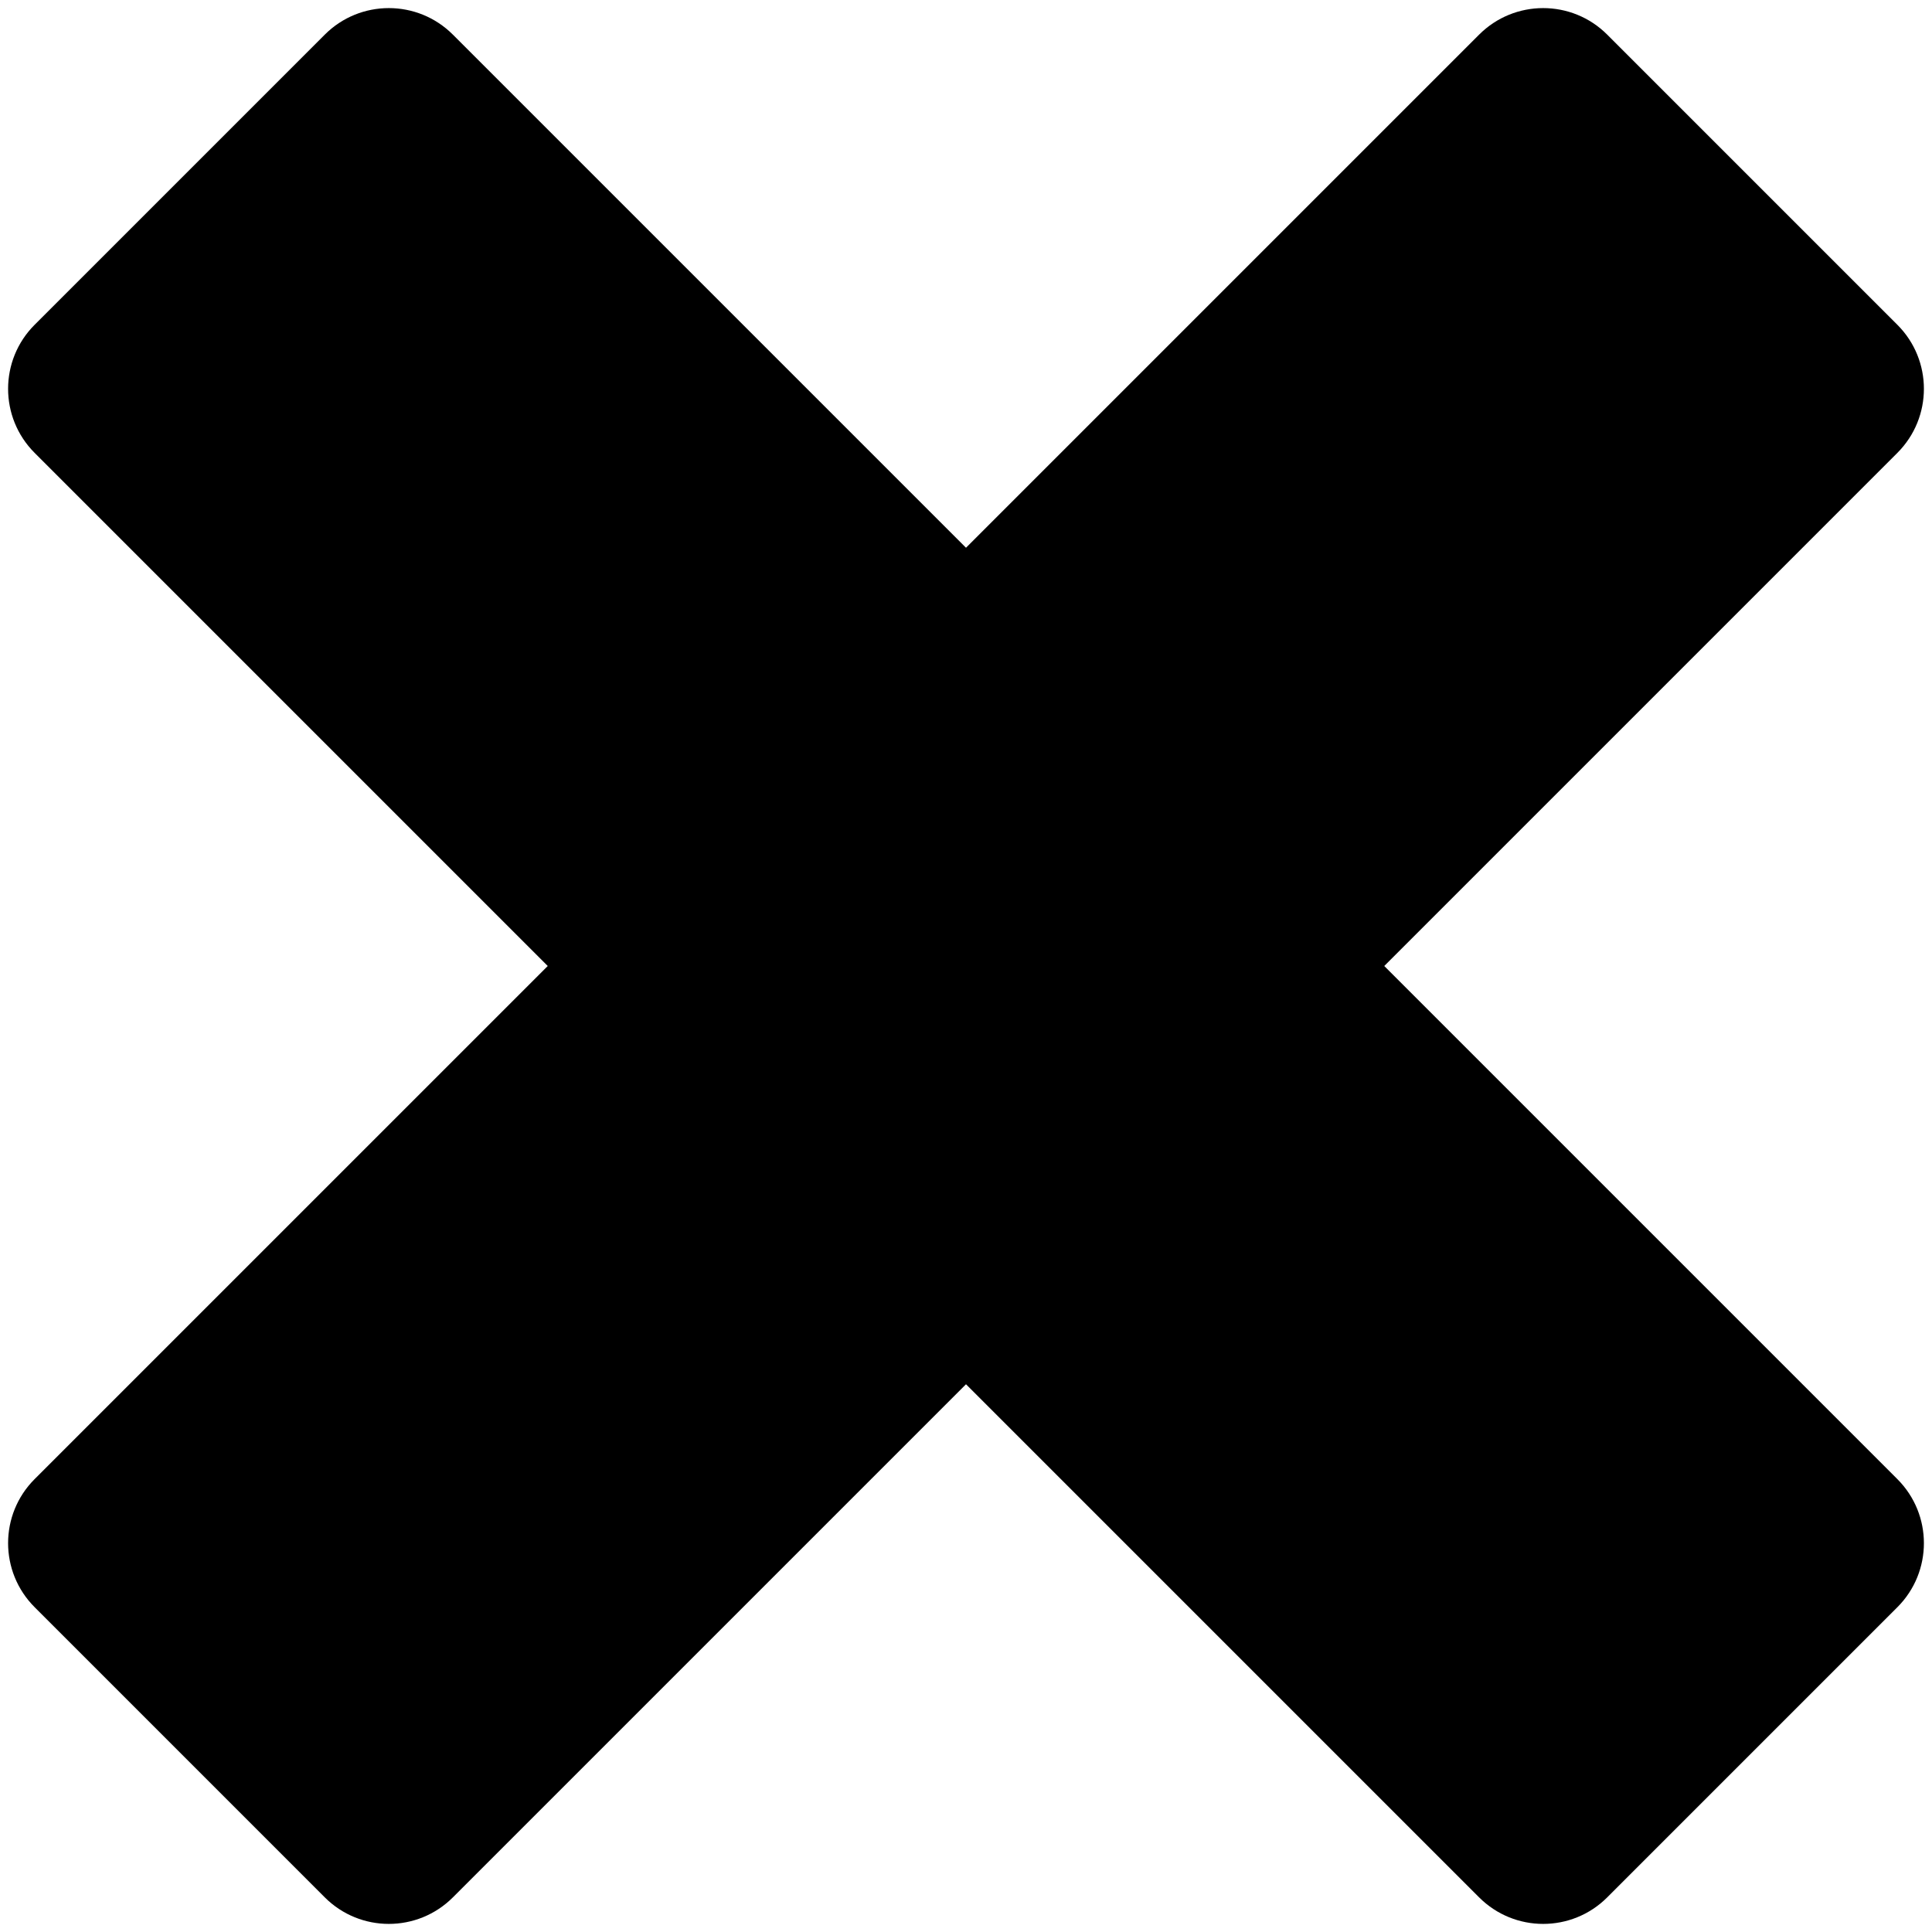
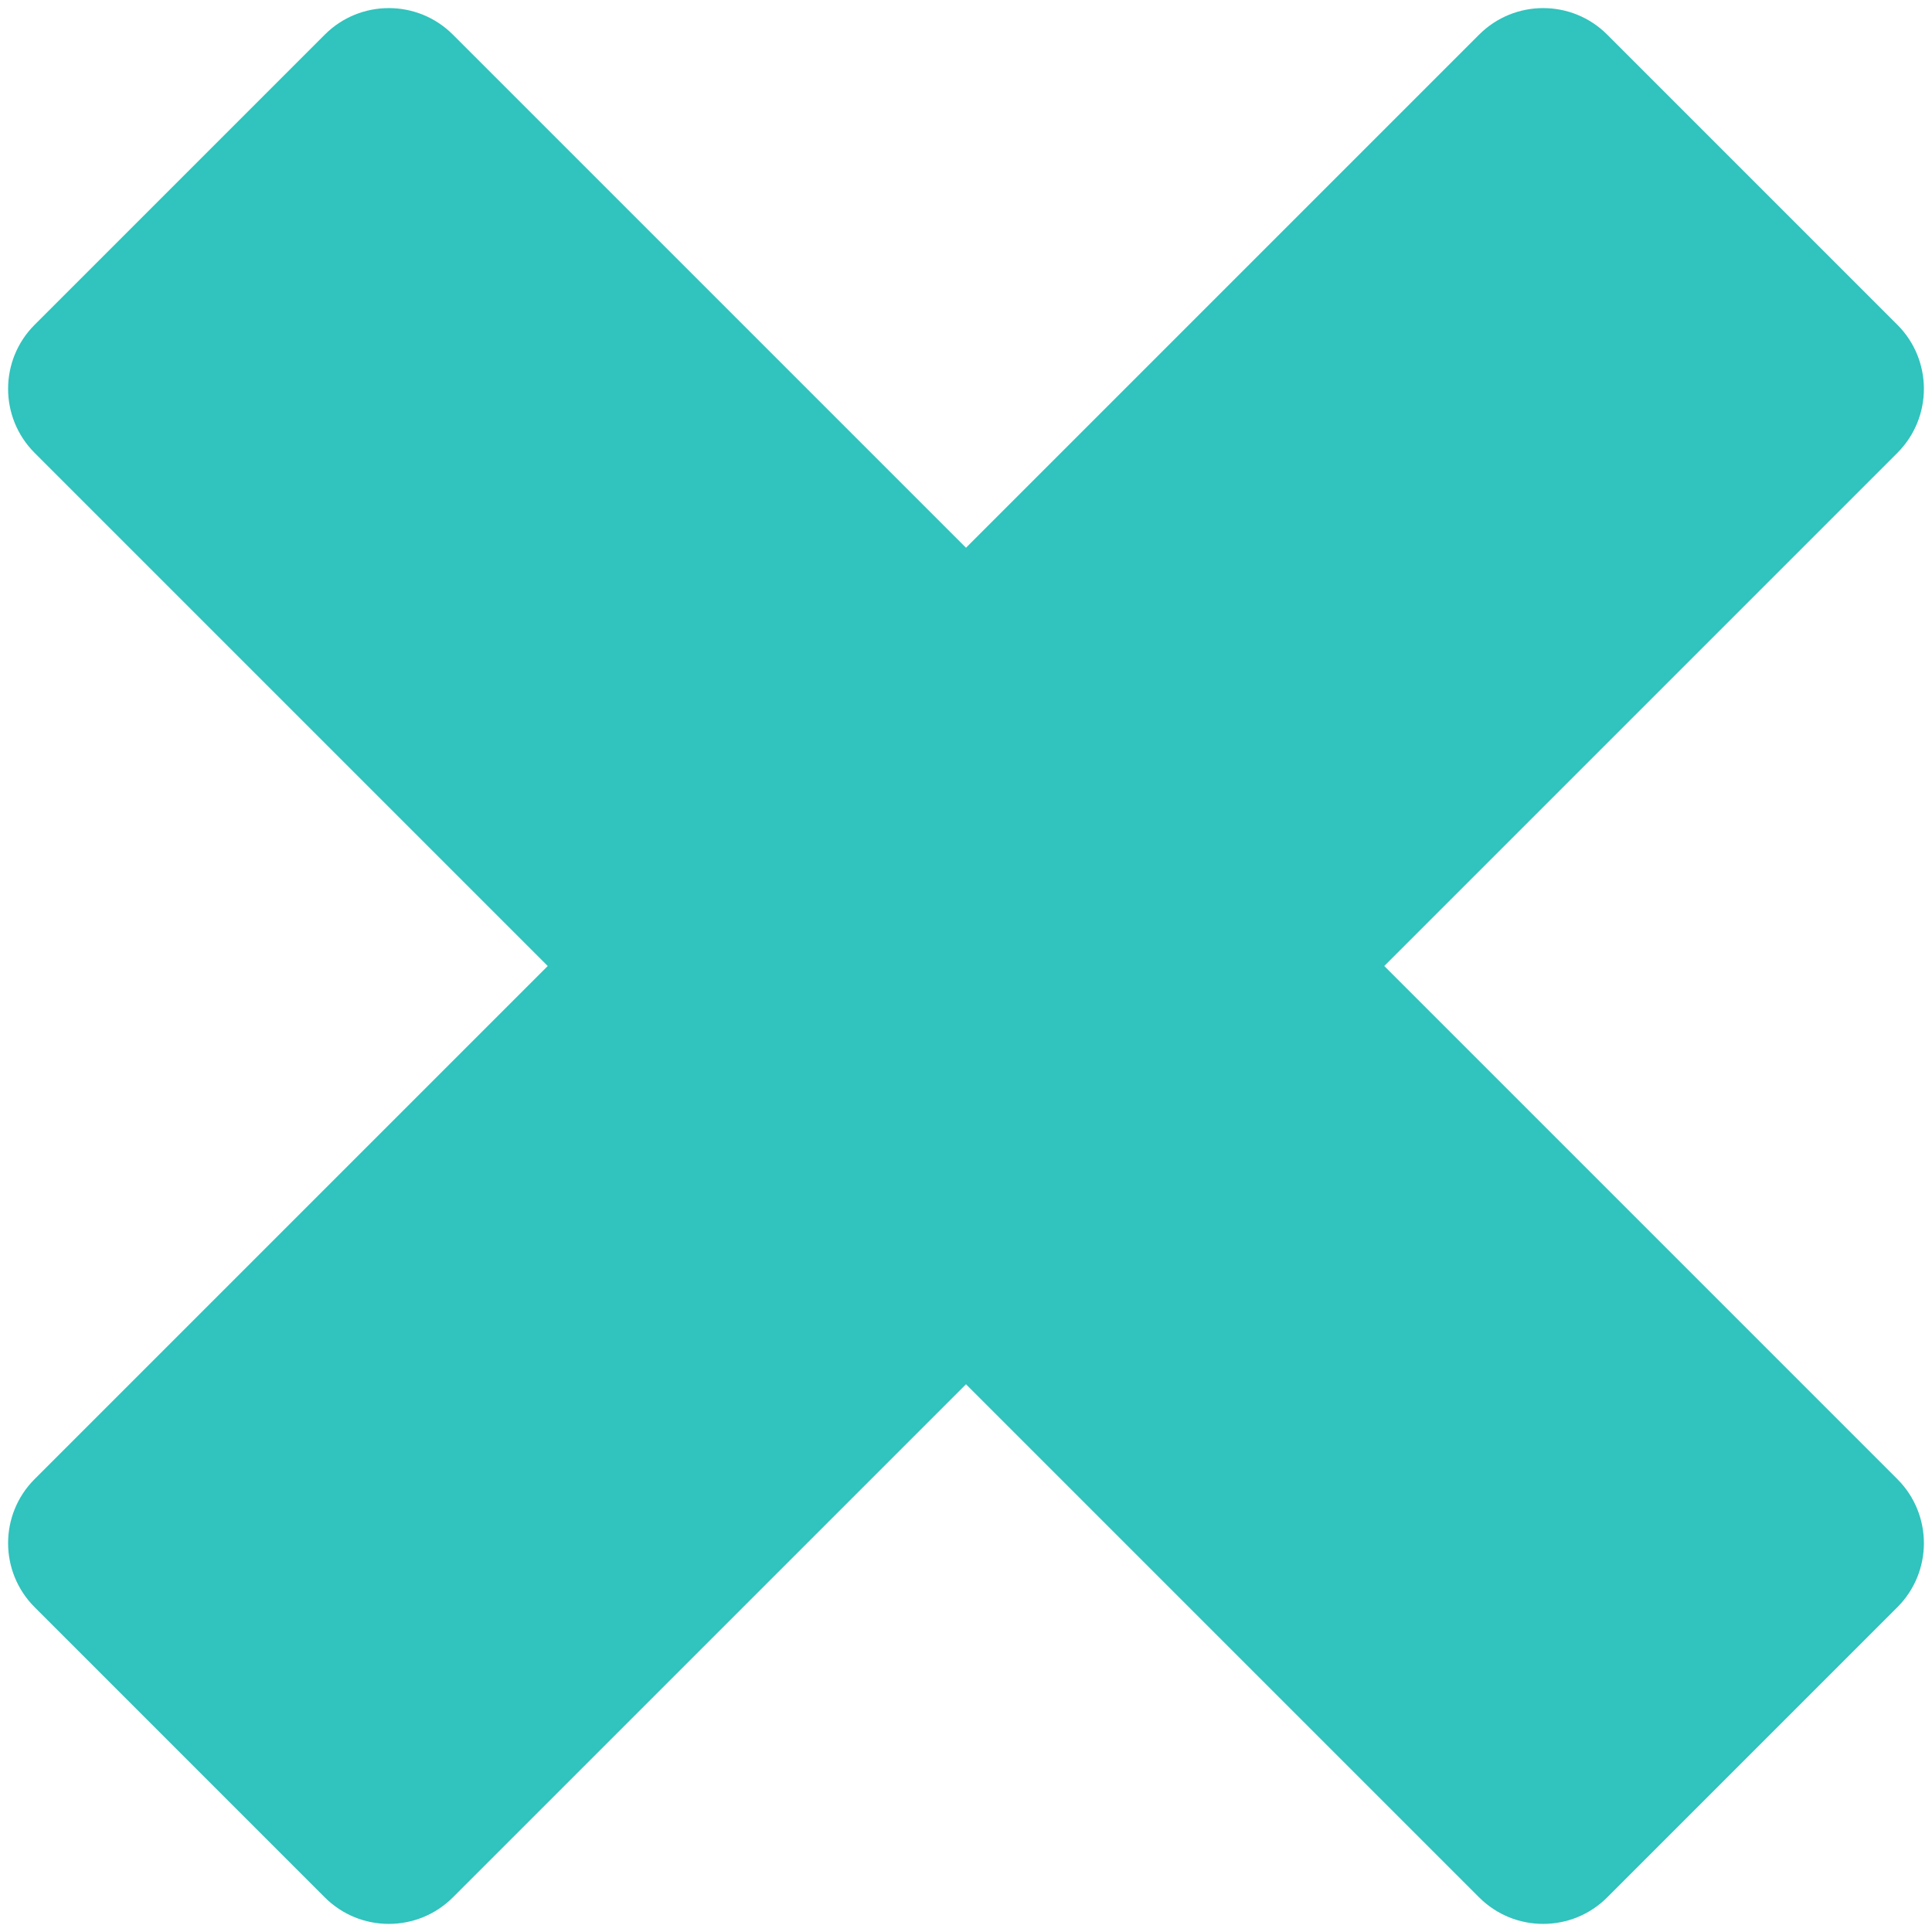
<svg xmlns="http://www.w3.org/2000/svg" width="64" height="64">
-   <path d="M15.002 1.147 32 18.145 48.998 1.147a3 3 0 0 1 4.243 0l9.612 9.612a3 3 0 0 1 0 4.243L45.855 32l16.998 16.998a3 3 0 0 1 0 4.243l-9.612 9.612a3 3 0 0 1-4.243 0L32 45.855 15.002 62.853a3 3 0 0 1-4.243 0L1.147 53.24a3 3 0 0 1 0-4.243L18.145 32 1.147 15.002a3 3 0 0 1 0-4.243l9.612-9.612a3 3 0 0 1 4.243 0Z" fill="currentColor" fill-rule="evenodd" />
+   <path d="M15.002 1.147 32 18.145 48.998 1.147a3 3 0 0 1 4.243 0l9.612 9.612a3 3 0 0 1 0 4.243L45.855 32l16.998 16.998a3 3 0 0 1 0 4.243l-9.612 9.612a3 3 0 0 1-4.243 0L32 45.855 15.002 62.853a3 3 0 0 1-4.243 0L1.147 53.24a3 3 0 0 1 0-4.243L18.145 32 1.147 15.002a3 3 0 0 1 0-4.243l9.612-9.612a3 3 0 0 1 4.243 0Z" fill="#31C3BD" fill-rule="evenodd" />
</svg>
